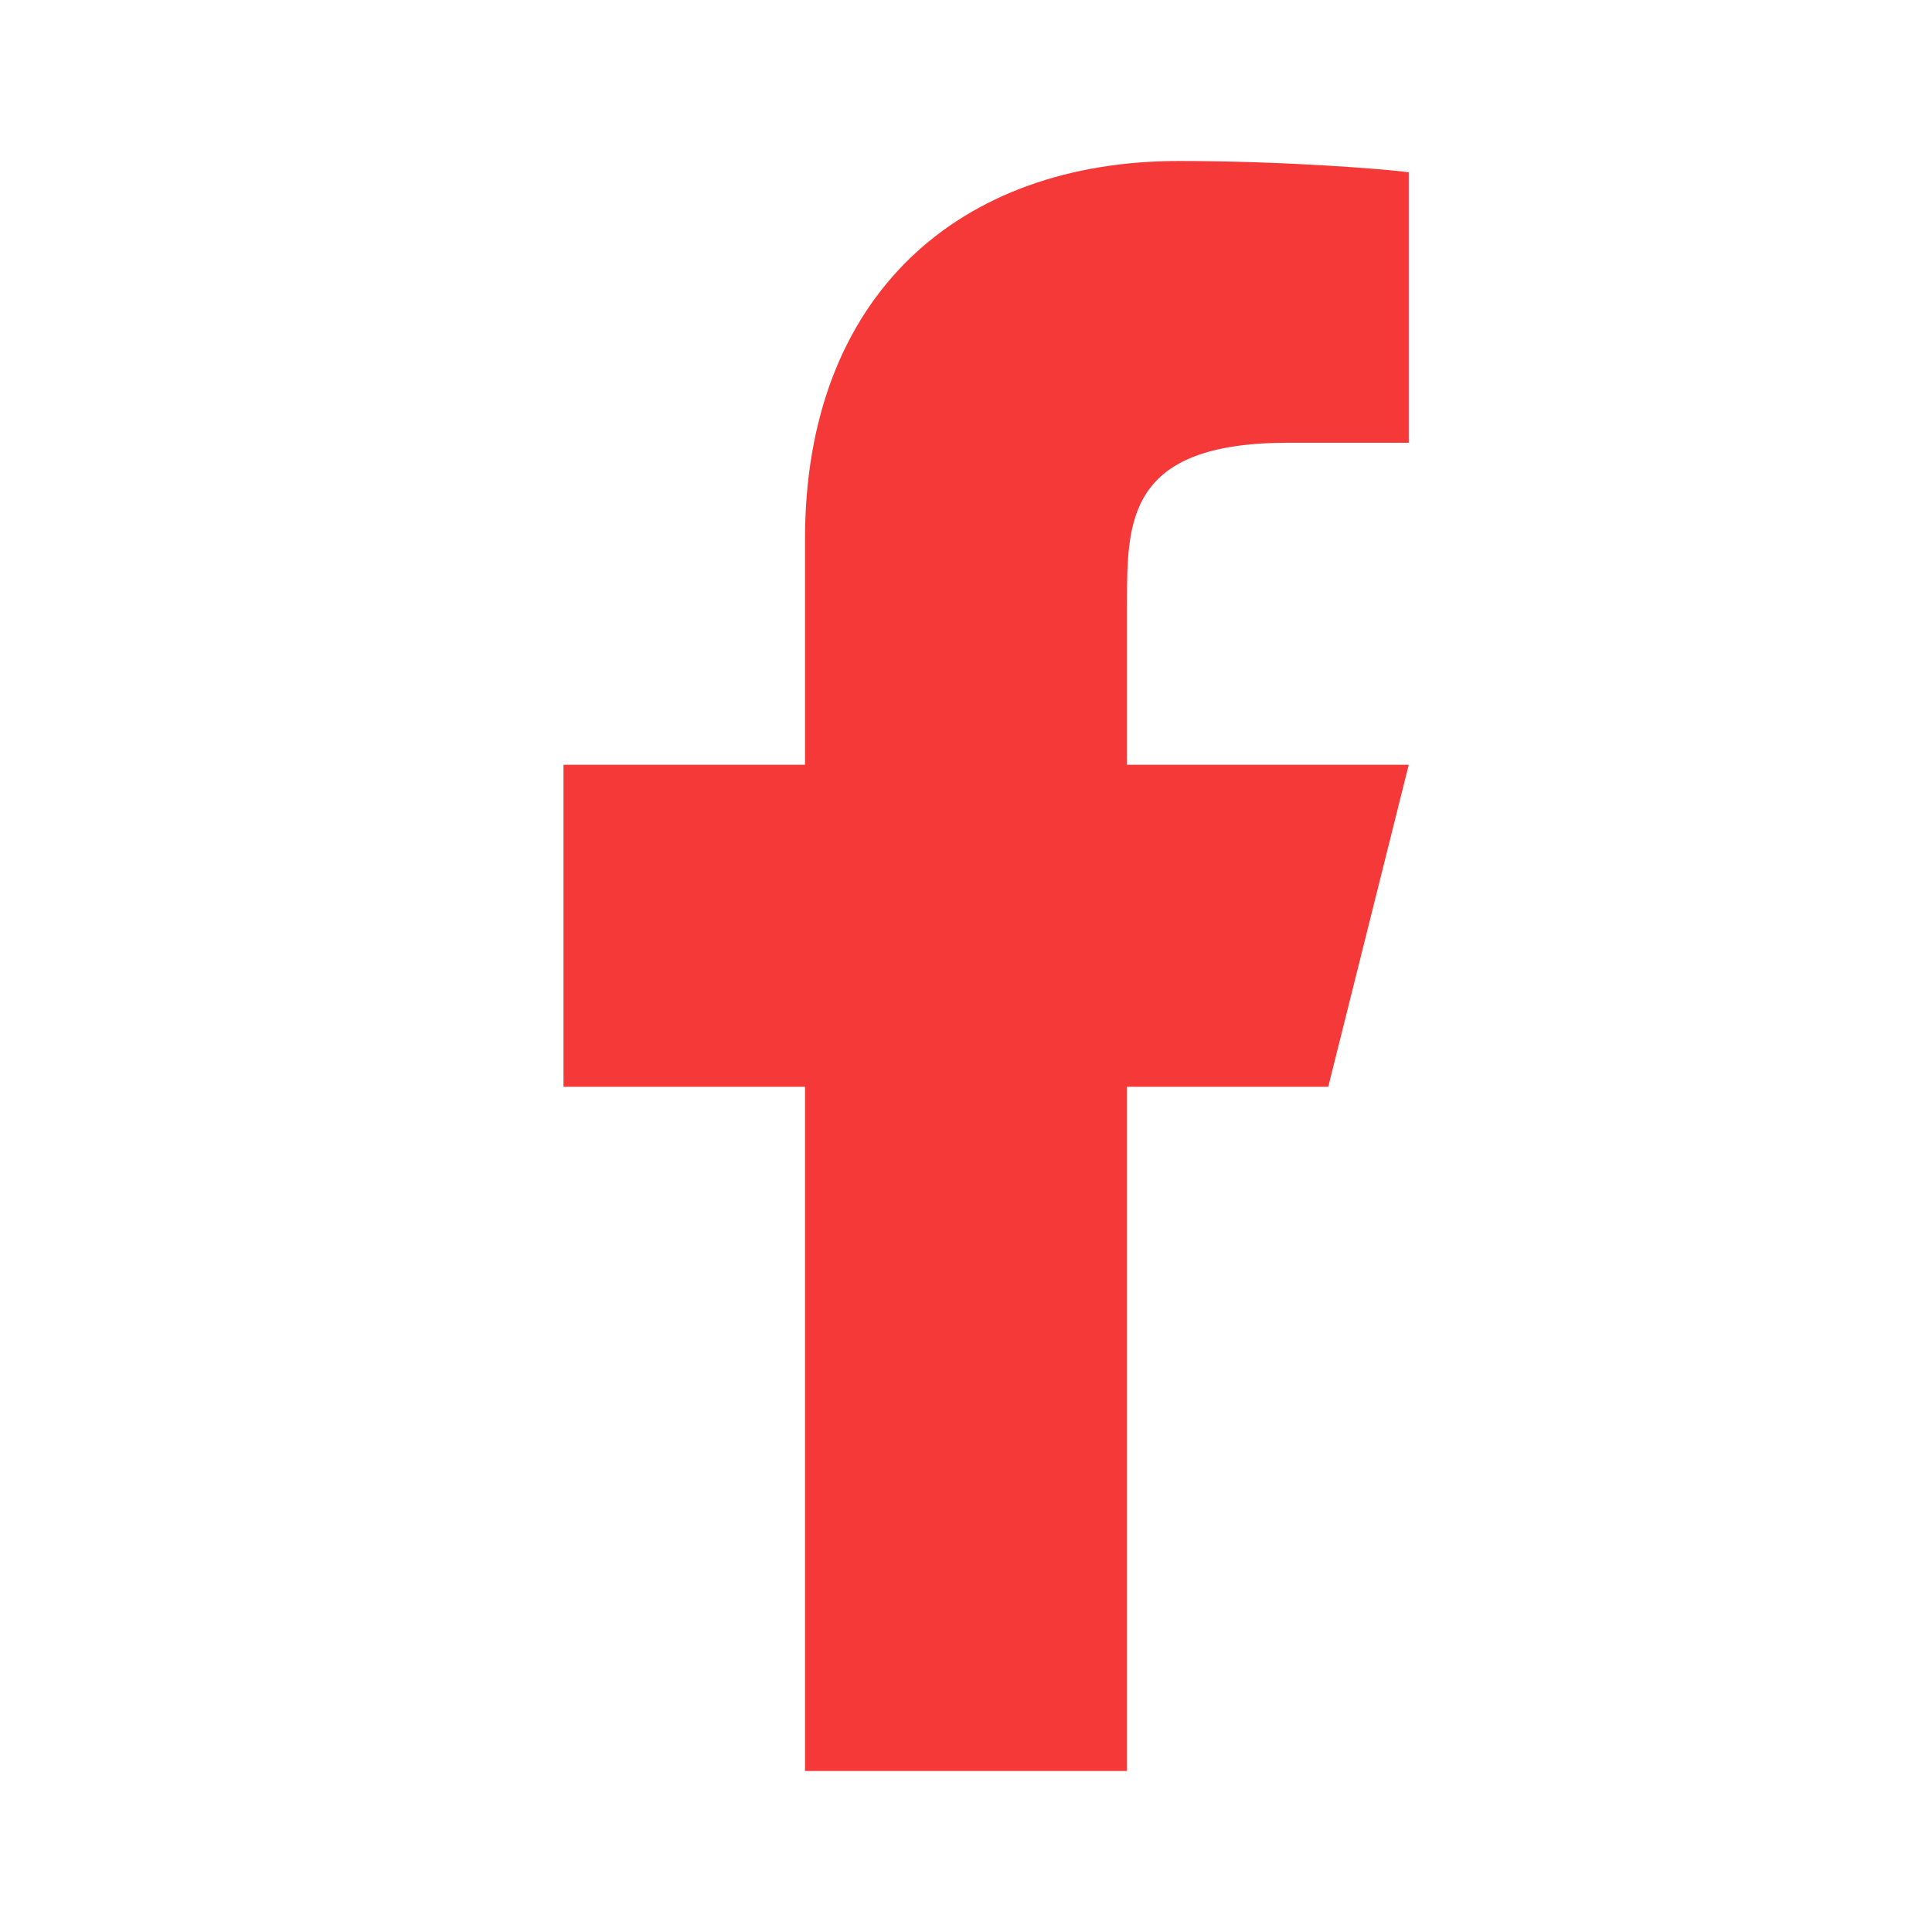
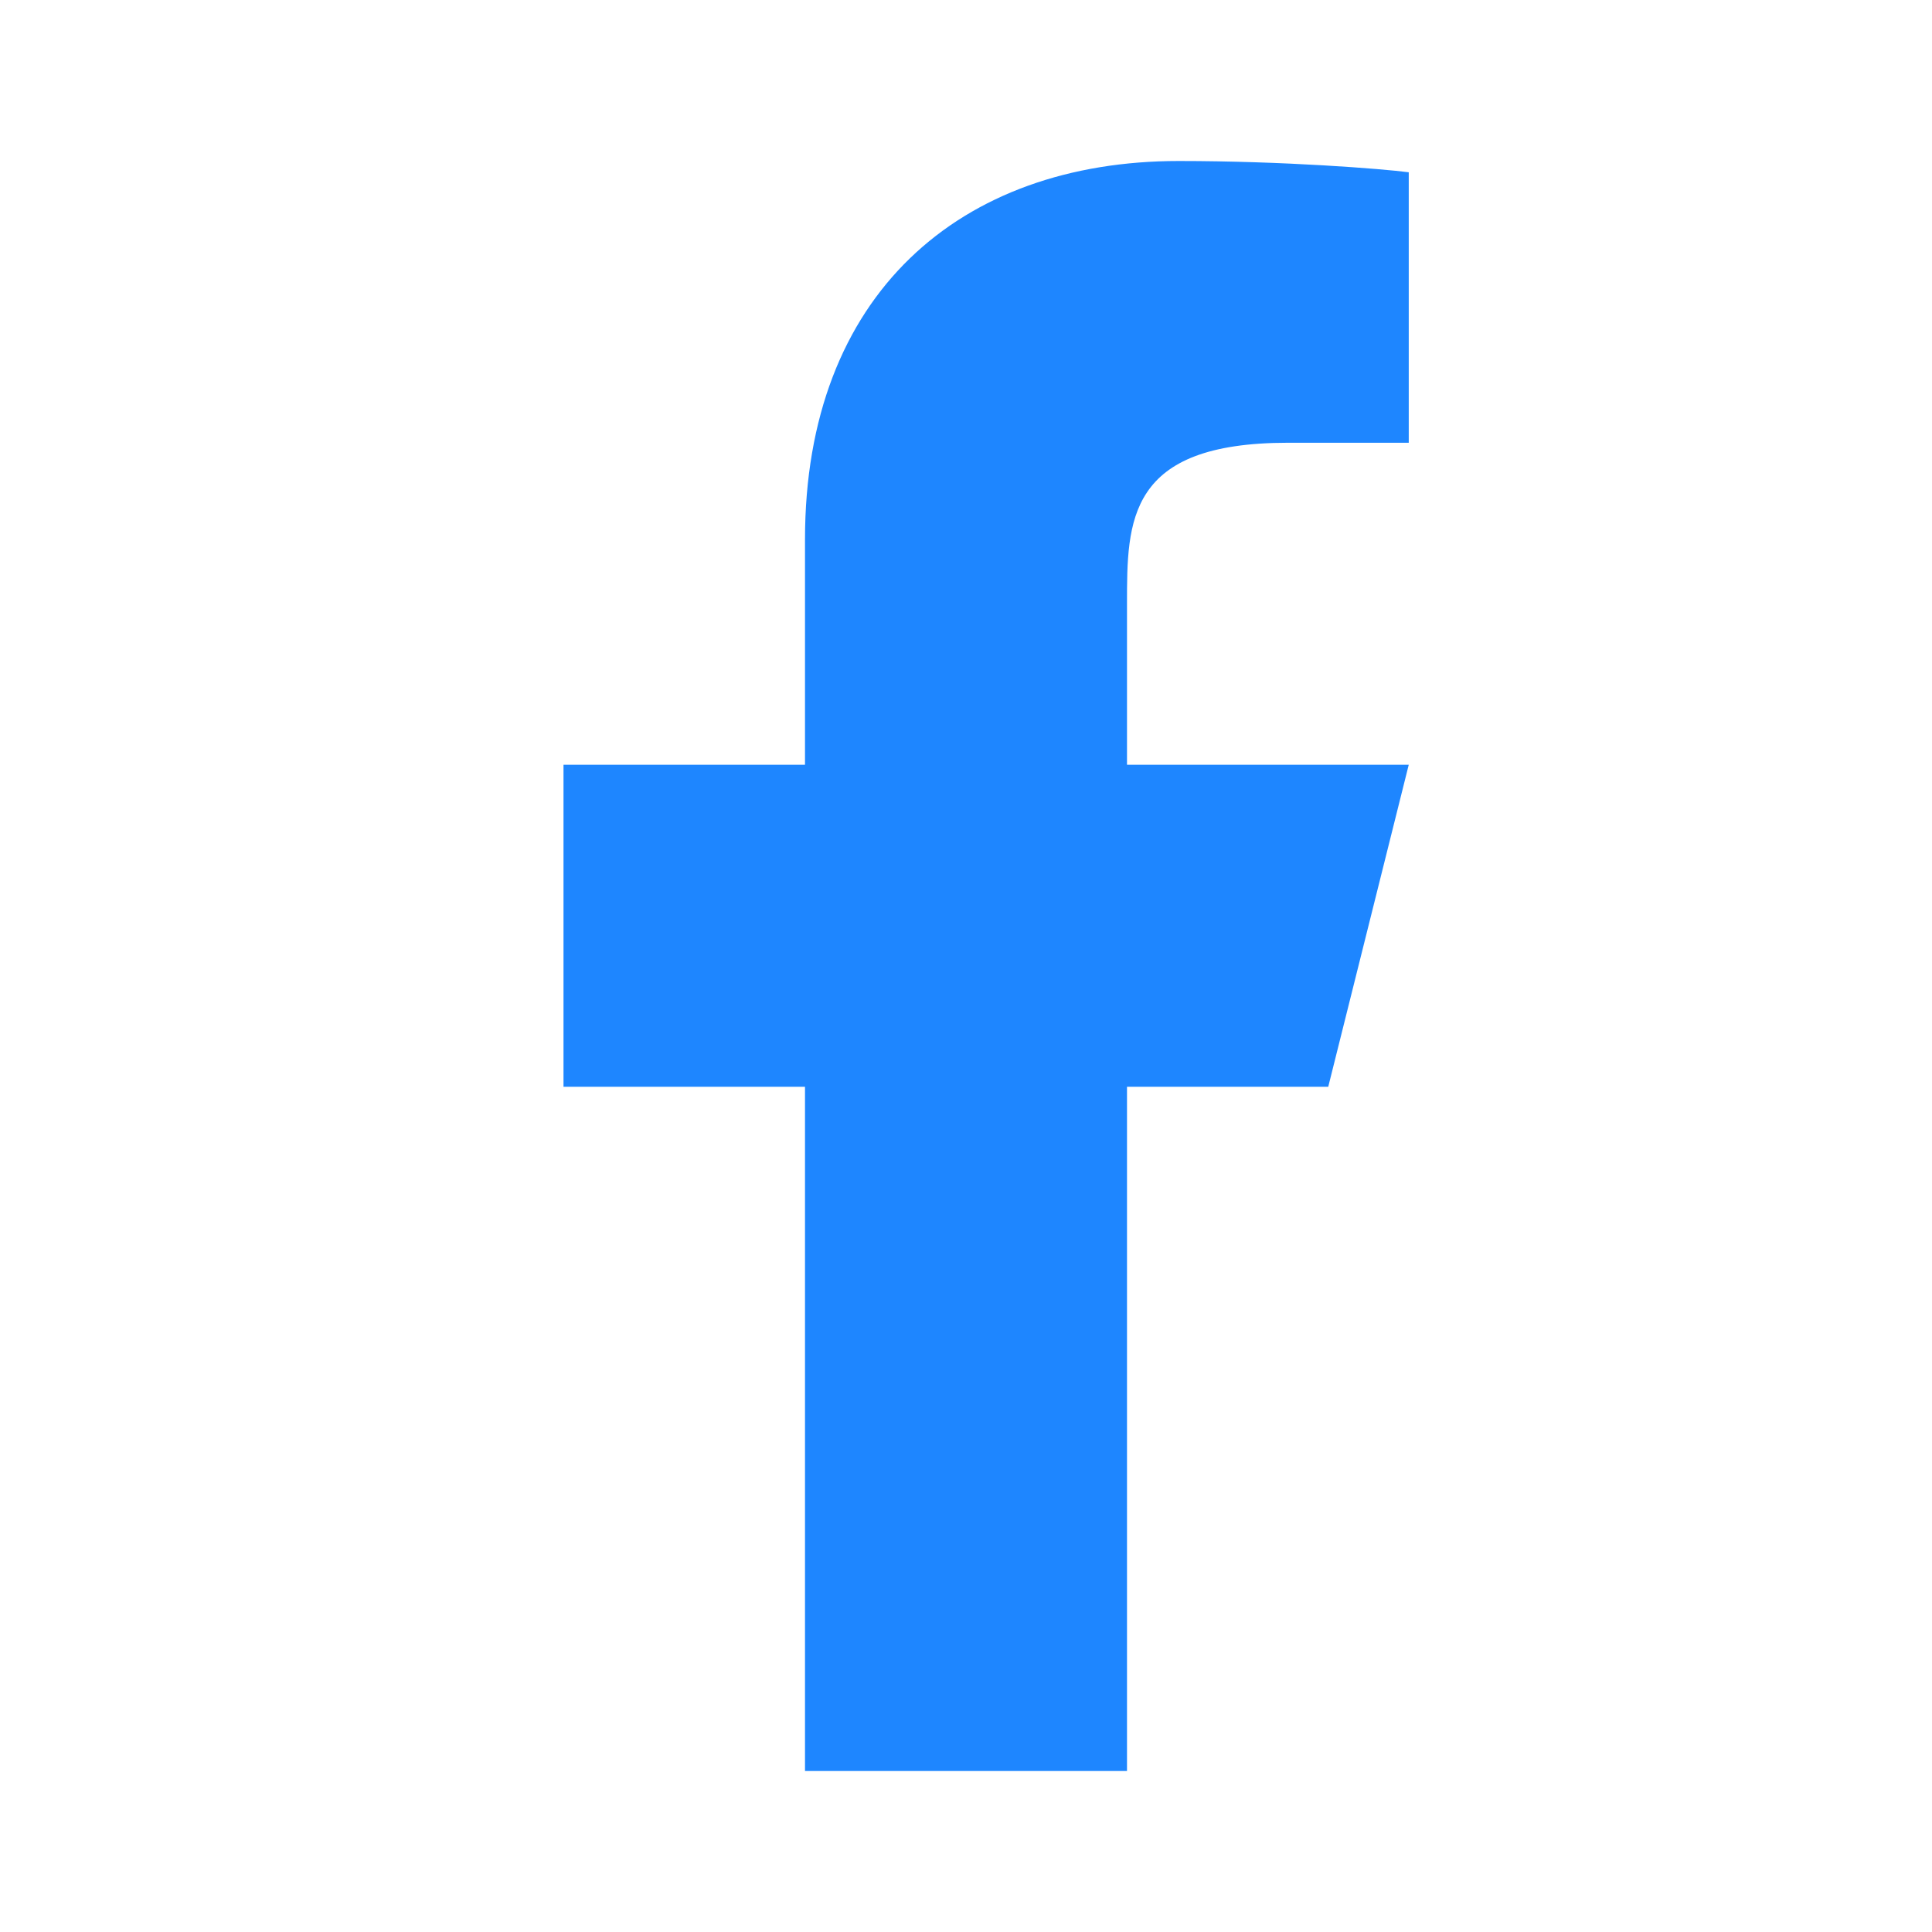
<svg xmlns="http://www.w3.org/2000/svg" viewBox="0 0 24 24" width="24" height="24">
  <path fill="none" d="M0 0h24v24H0z" />
-   <path d="M14 13.5h2.5l1-4H14v-2c0-1.03 0-2 2-2h1.5V2.14c-.326-.043-1.557-.14-2.857-.14C11.928 2 10 3.657 10 6.7v2.8H7v4h3V22h4v-8.5z" fill="rgba(245,56,56,1)" />
+   <path d="M14 13.5h2.5l1-4H14v-2c0-1.03 0-2 2-2h1.5V2.14c-.326-.043-1.557-.14-2.857-.14C11.928 2 10 3.657 10 6.7v2.8H7v4h3V22h4v-8.5z" fill="rgba(30,134,255,1)" />
</svg>
